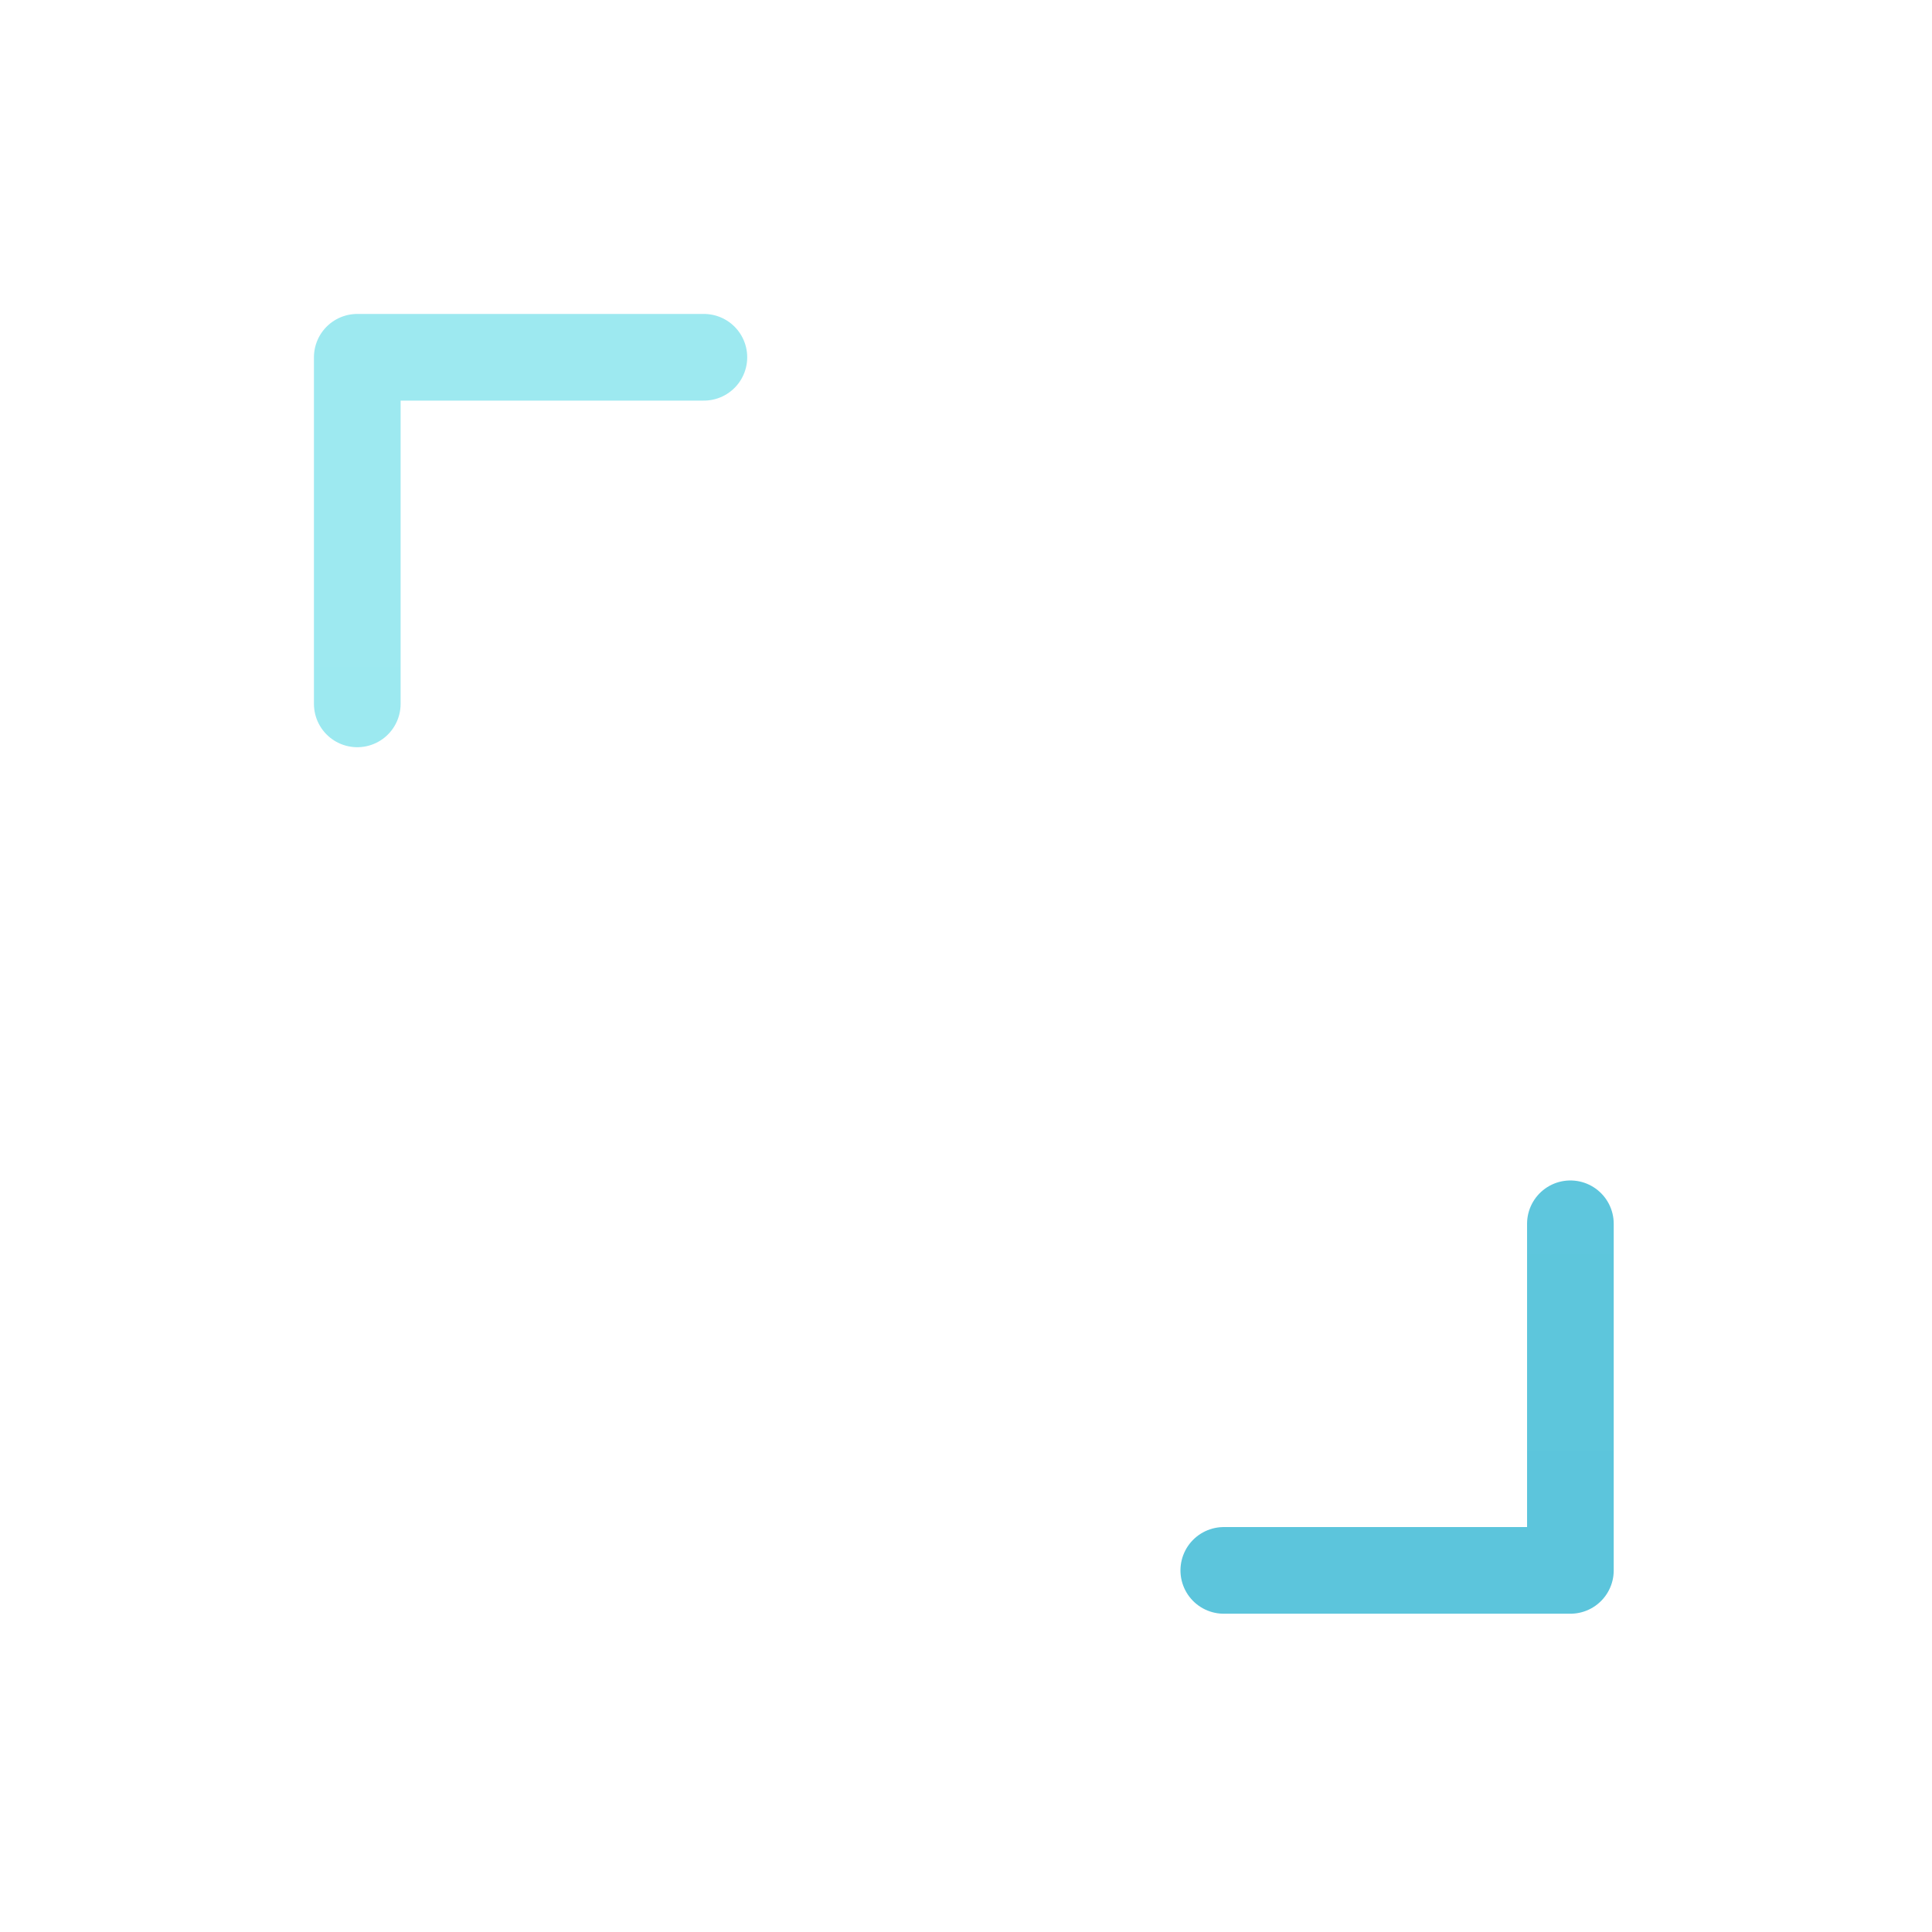
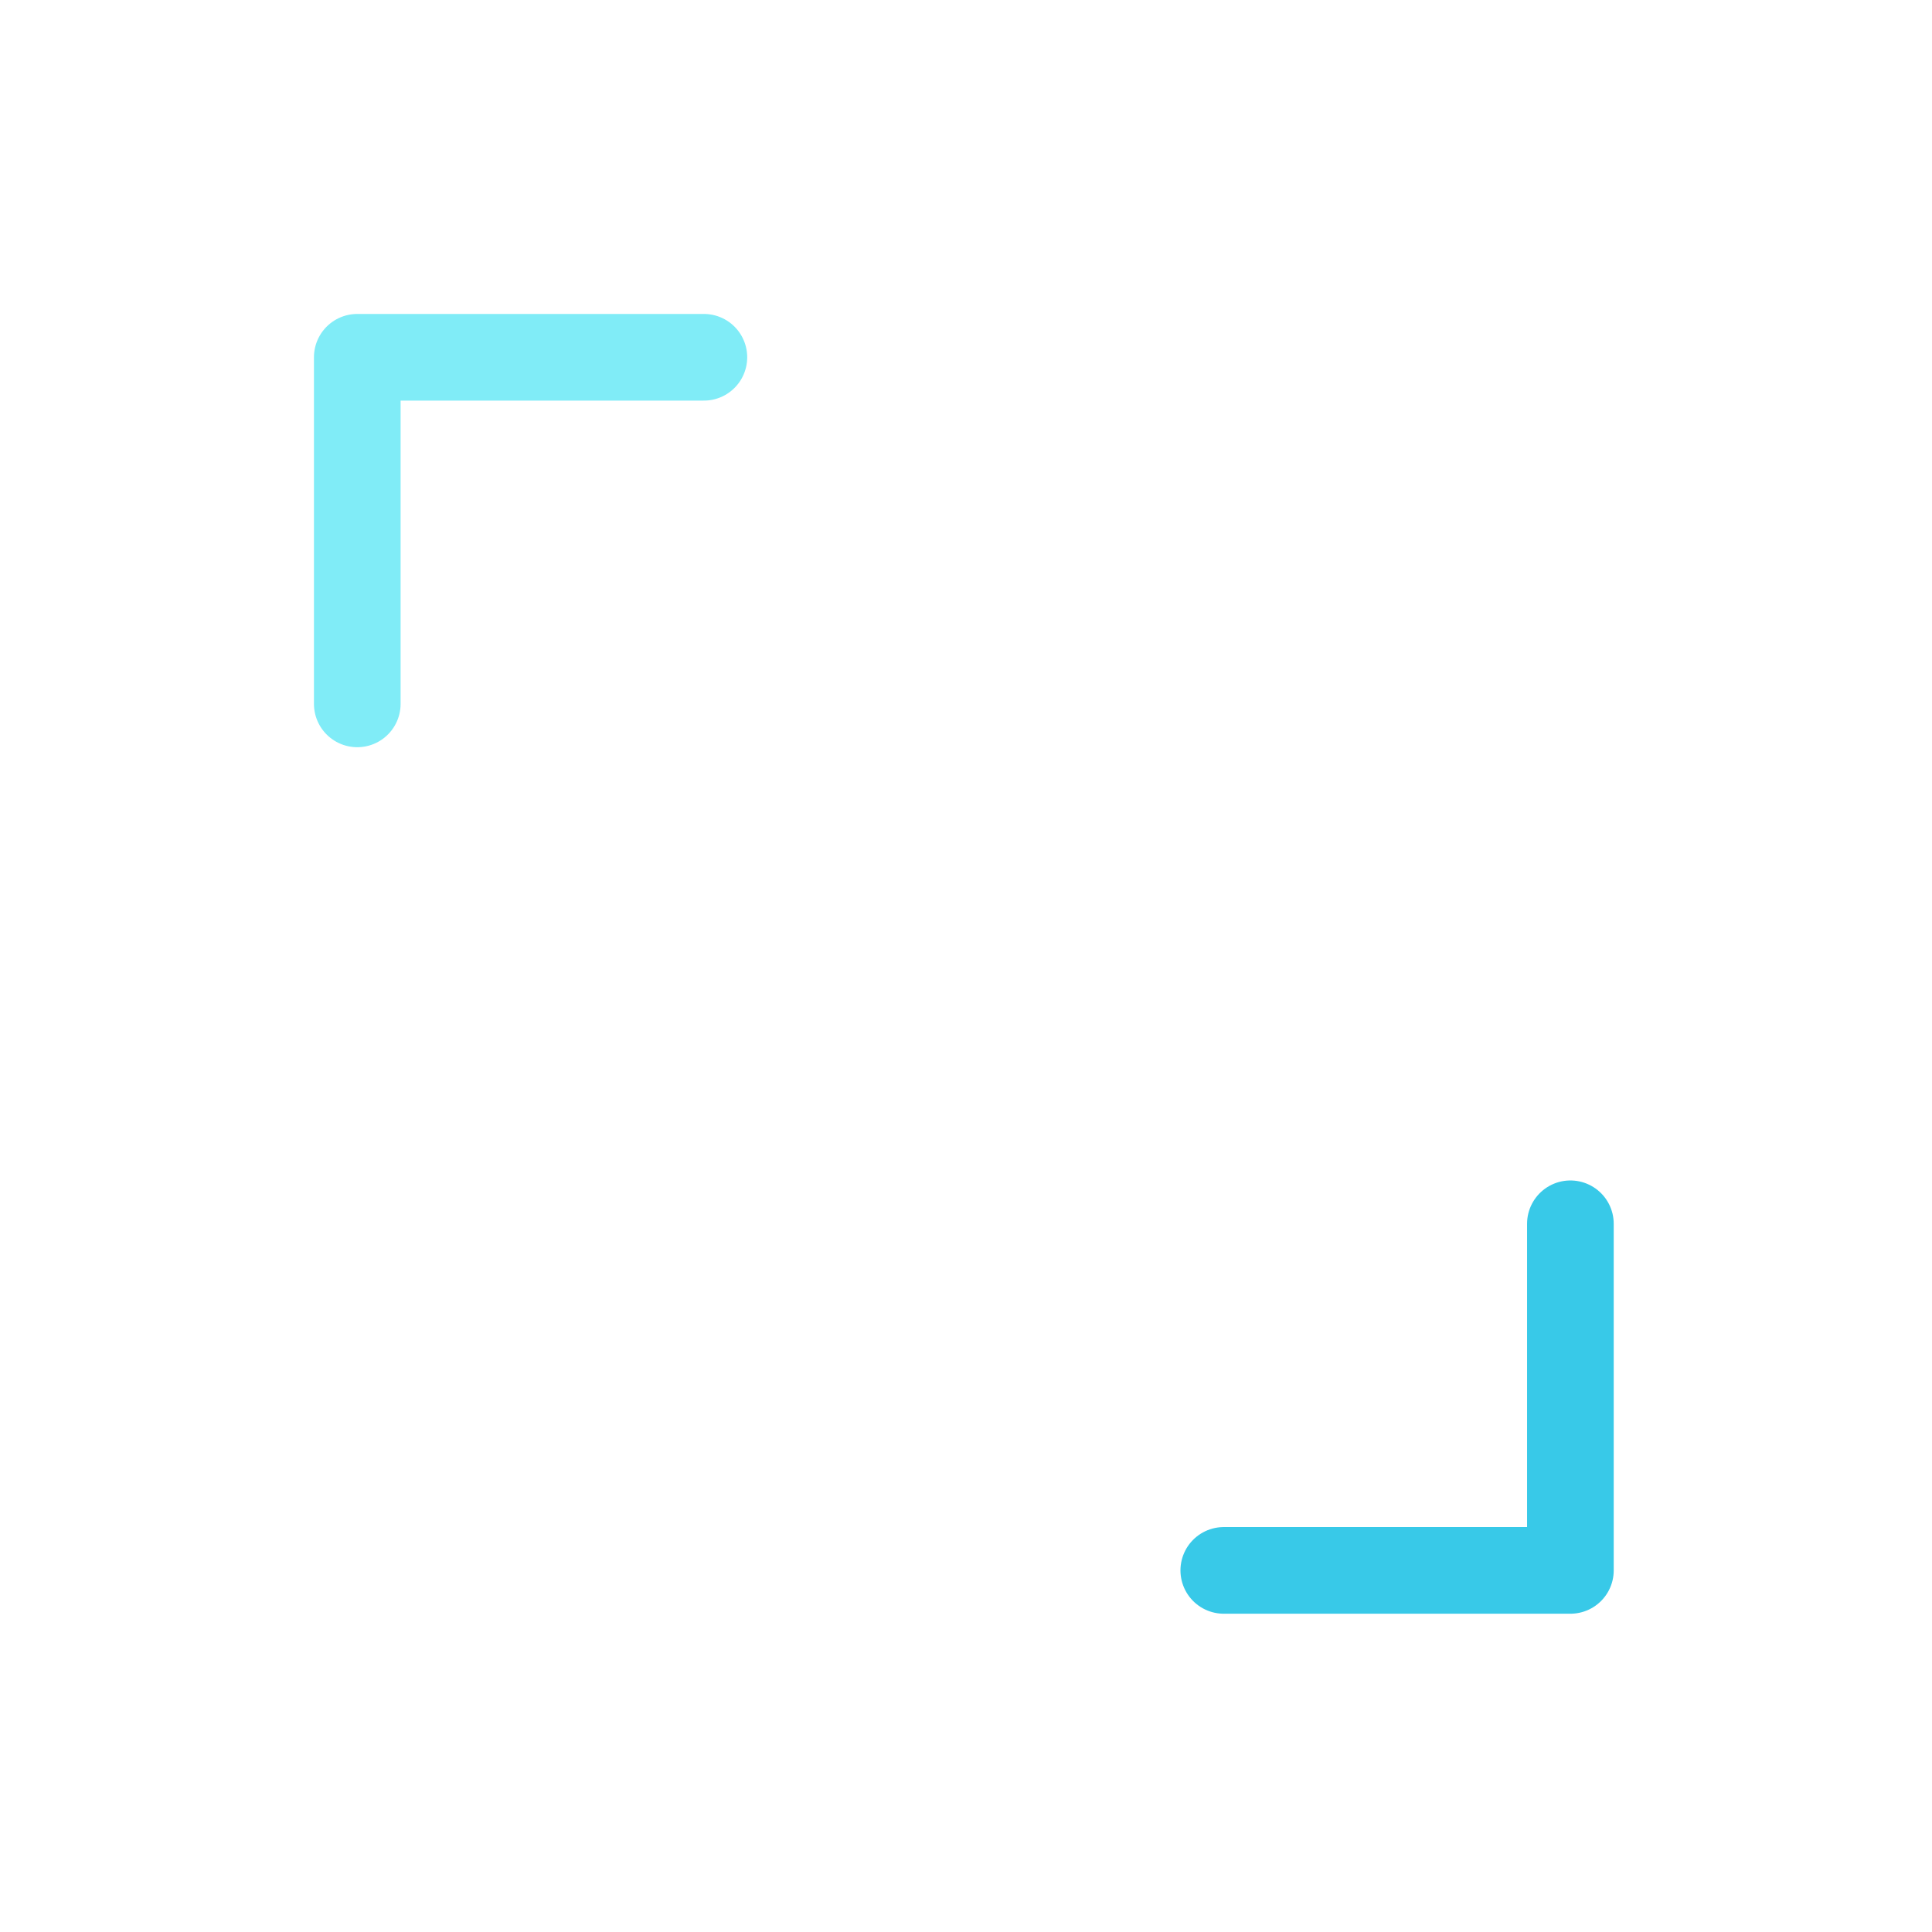
- <svg xmlns="http://www.w3.org/2000/svg" viewBox="0 0 80 80">
+ <svg xmlns="http://www.w3.org/2000/svg" width="768" height="768" viewBox="0 0 80 80">
  <defs>
    <linearGradient id="finishLight" x1="0%" y1="0%" x2="0%" y2="100%">
      <stop stop-color="white" stop-opacity="0.039" />
      <stop offset="1" stop-color="white" stop-opacity="0" />
    </linearGradient>
    <mask id="finishMask" mask-type="alpha" maskUnits="userSpaceOnUse" x="0" y="0" width="80" height="80">
      <g transform="translate(4.0299 4.0299) scale(0.89701)">
-         <polyline points="12,28 12,12 28,12" fill="none" stroke="#9AE8F0" stroke-width="4" stroke-linejoin="round" stroke-linecap="round" />
-         <polyline points="52,68 68,68 68,52" fill="none" stroke="#5BC5DC" stroke-width="4" stroke-linejoin="round" stroke-linecap="round" />
+         <polyline points="12,28 12,12 28,12" fill="none" stroke="#80ECF7" stroke-width="4" stroke-linejoin="round" stroke-linecap="round" />
+         <polyline points="52,68 68,68 68,52" fill="none" stroke="#38C9E8" stroke-width="4" stroke-linejoin="round" stroke-linecap="round" />
      </g>
    </mask>
  </defs>
  <g>
    <g transform="translate(4.0299 4.0299) scale(0.89701)">
-       <polyline points="12,28 12,12 28,12" fill="none" stroke="#9AE8F0" stroke-width="4" stroke-linejoin="round" stroke-linecap="round" />
-       <polyline points="52,68 68,68 68,52" fill="none" stroke="#5BC5DC" stroke-width="4" stroke-linejoin="round" stroke-linecap="round" />
+       <polyline points="12,28 12,12 28,12" fill="none" stroke="#80ECF7" stroke-width="4" stroke-linejoin="round" stroke-linecap="round" />
+       <polyline points="52,68 68,68 68,52" fill="none" stroke="#38C9E8" stroke-width="4" stroke-linejoin="round" stroke-linecap="round" />
    </g>
-     <rect width="80" height="80" fill="url(#finishLight)" mask="url(#finishMask)" />
  </g>
</svg>
